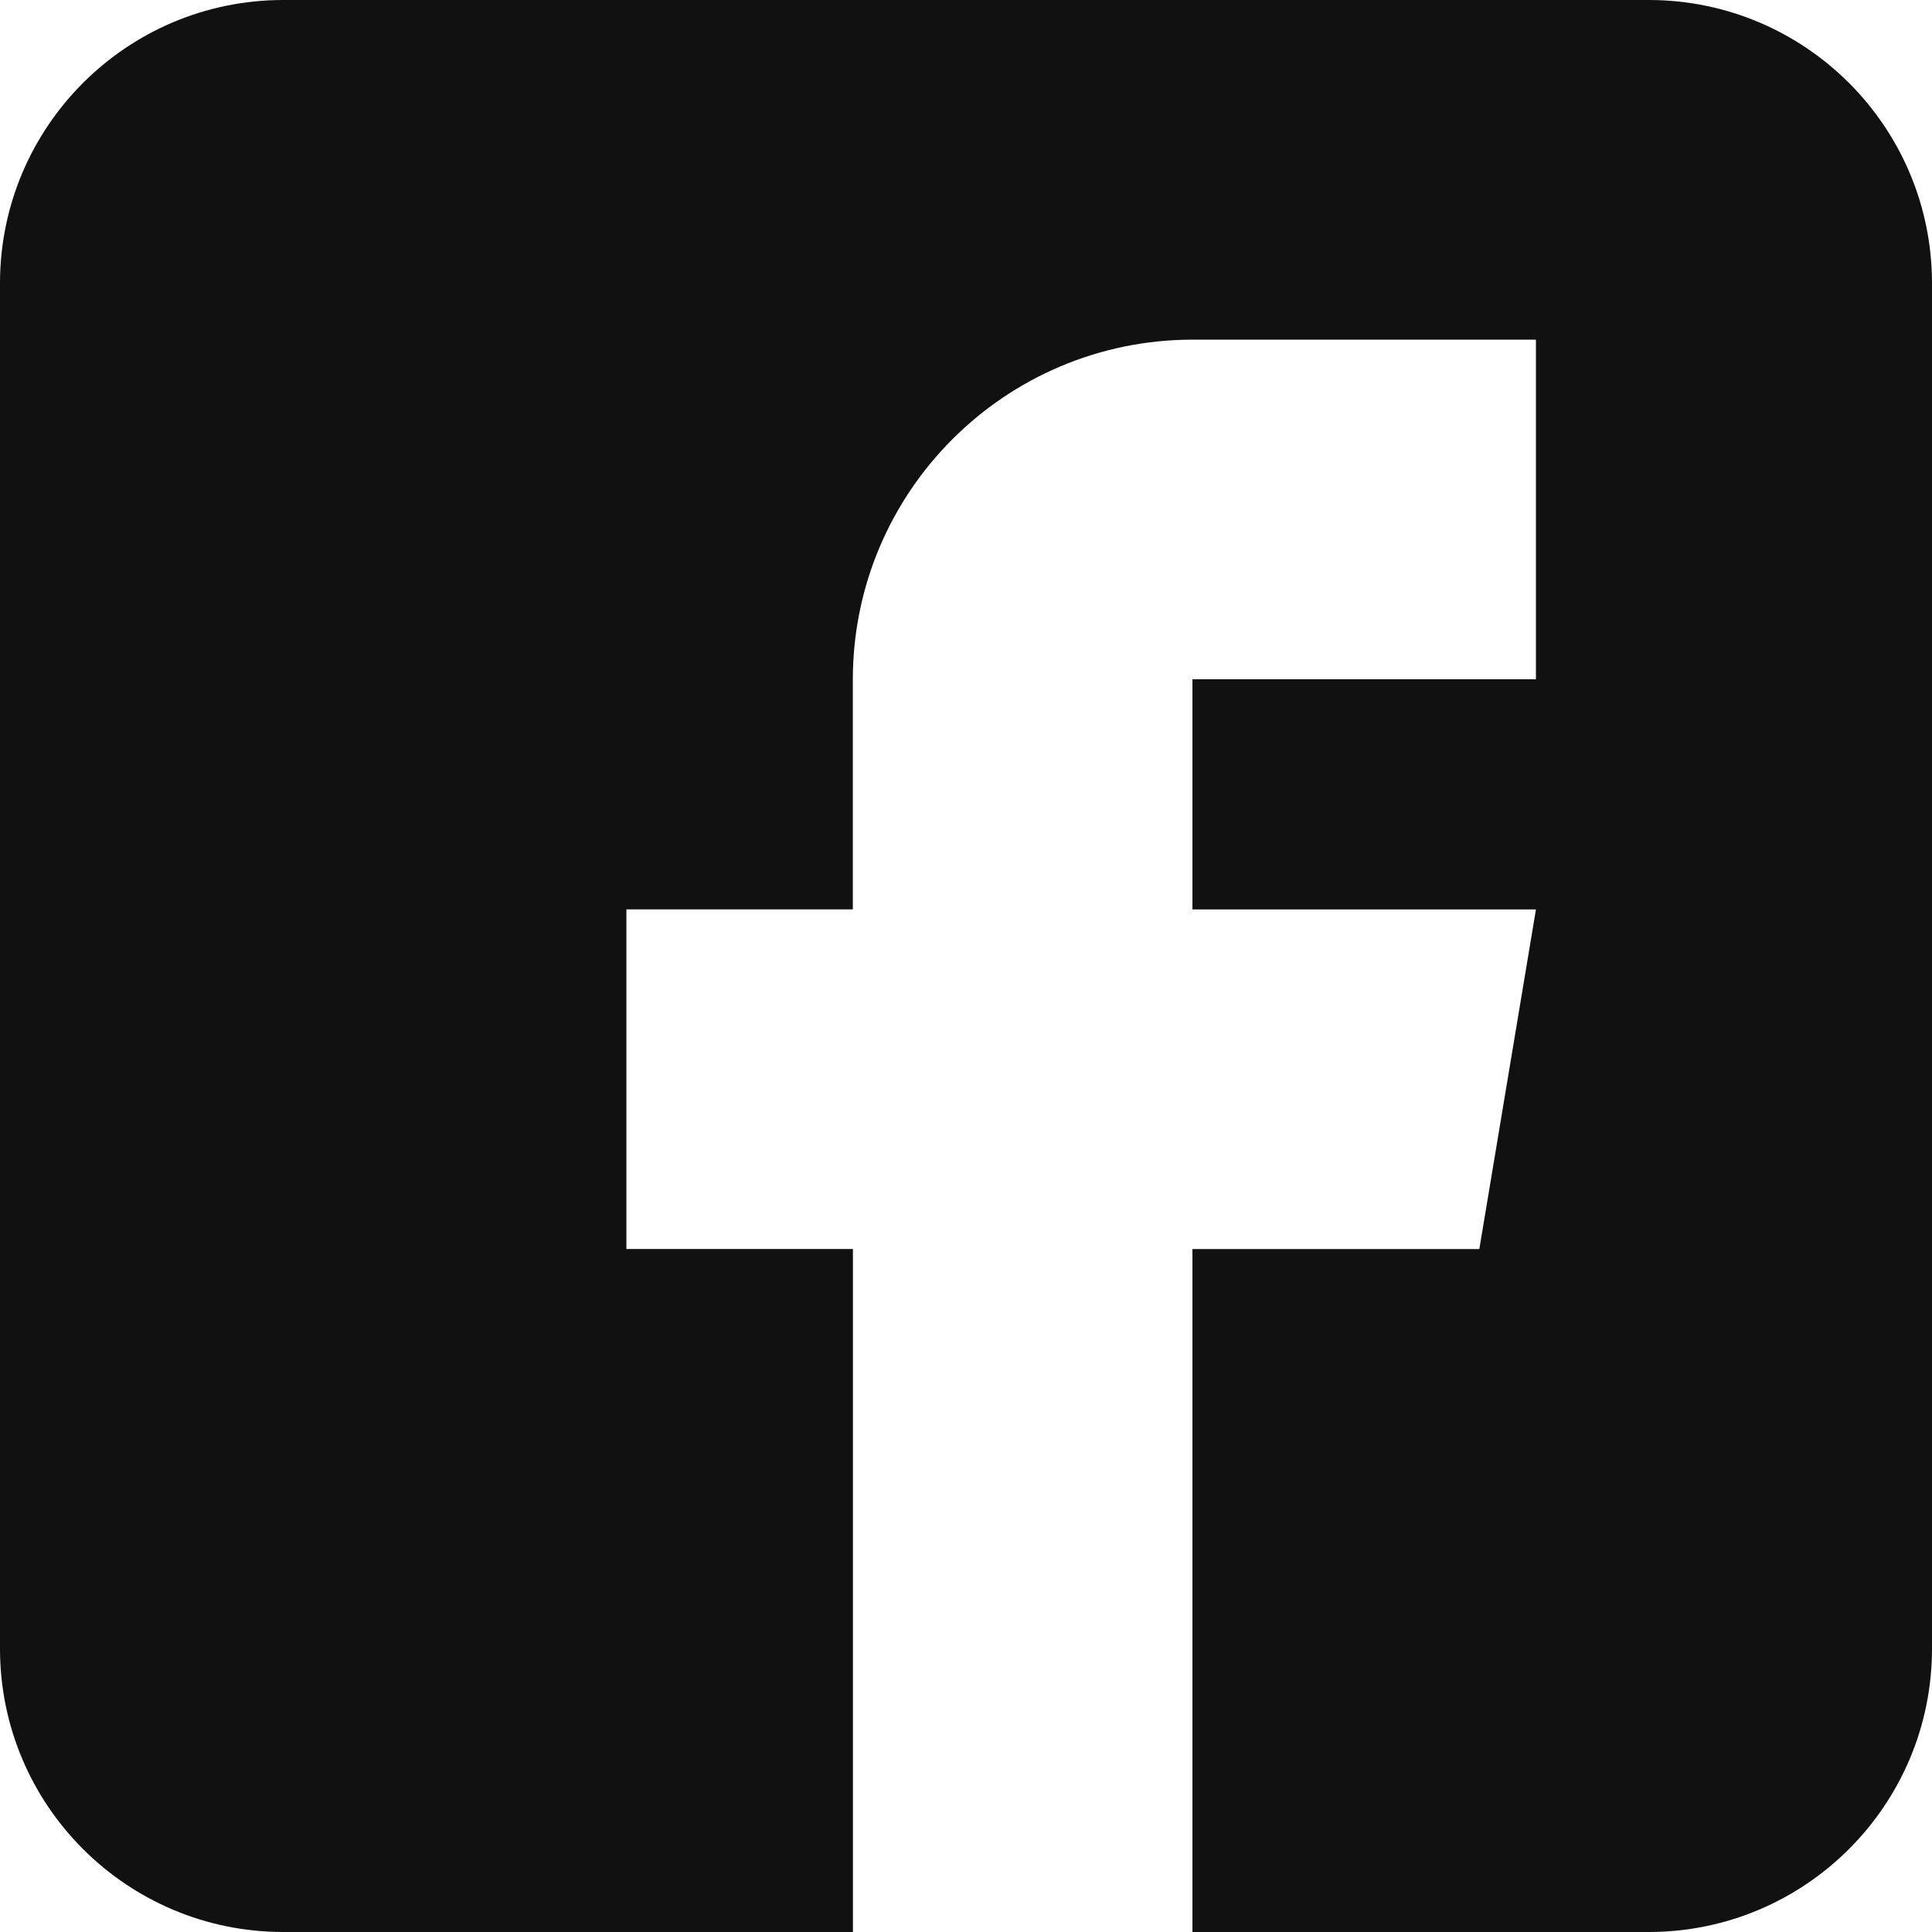
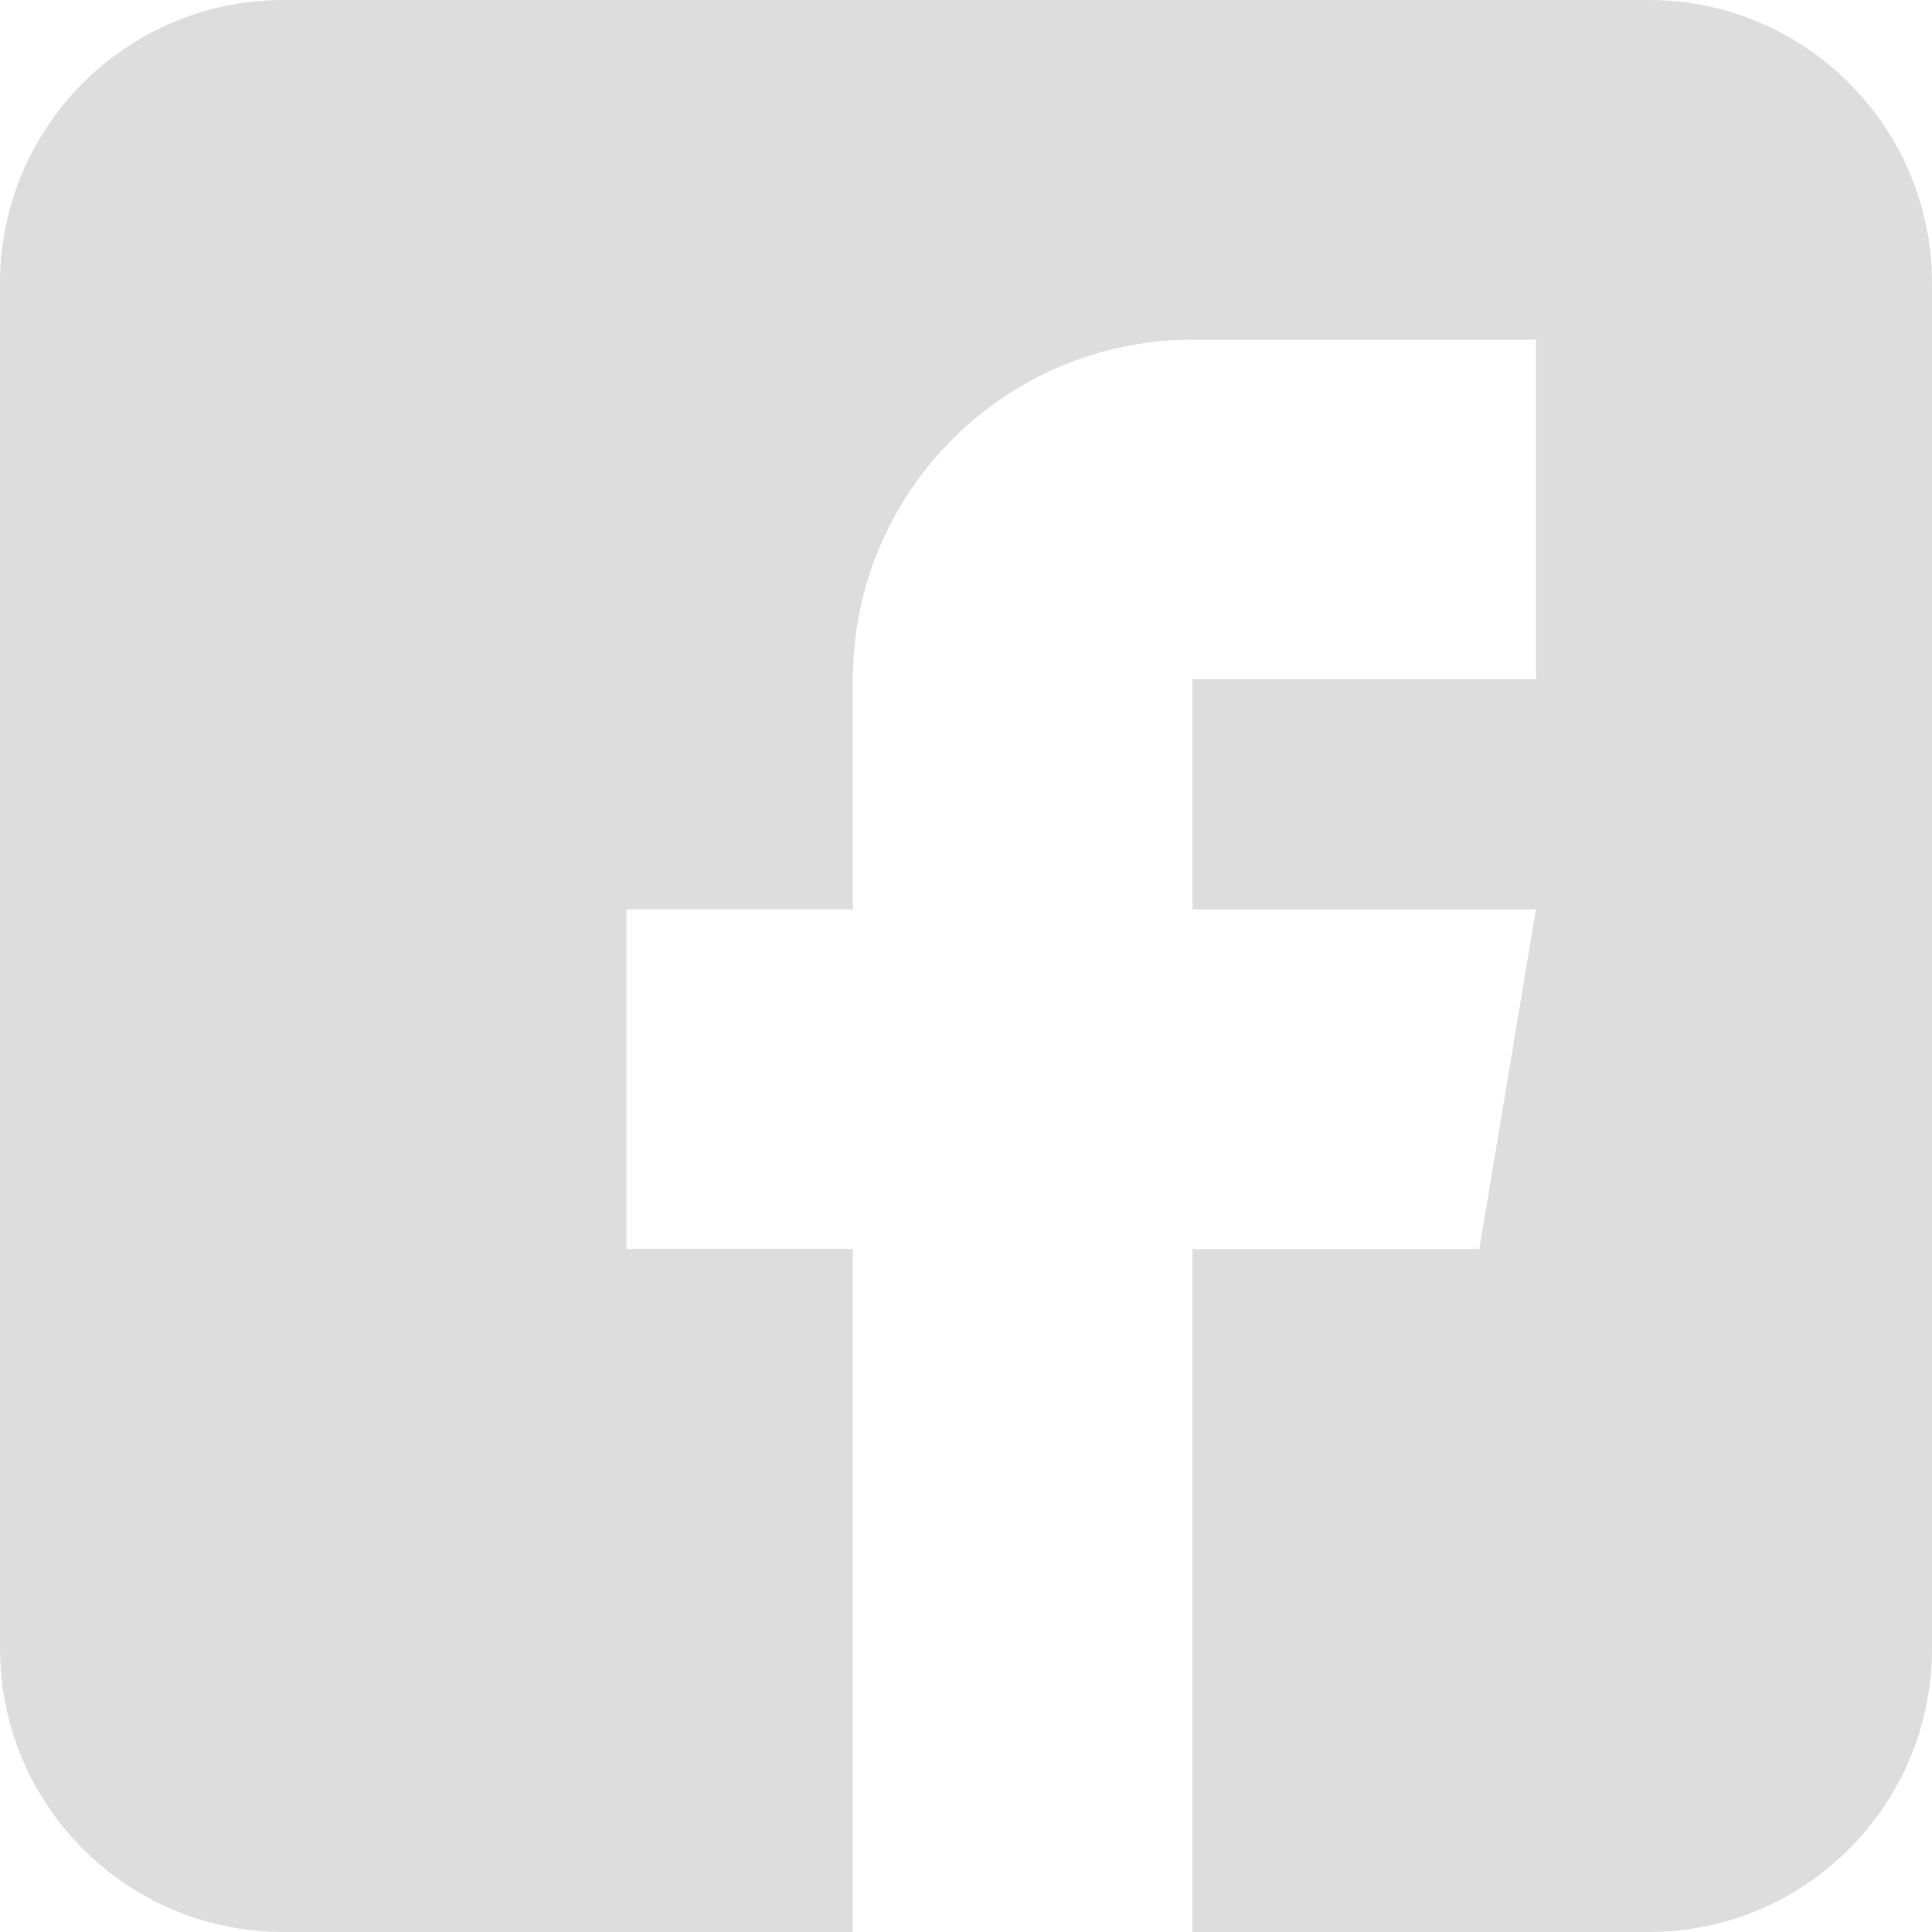
<svg xmlns="http://www.w3.org/2000/svg" width="40" height="40" viewBox="0 0 40 40">
-   <path id="facebook_1_" data-name="facebook (1)" d="M34.141,0H5.859A5.866,5.866,0,0,0,0,5.859V34.141A5.866,5.866,0,0,0,5.859,40h11.8V25.859H12.969V18.828h4.688V14.063a7.039,7.039,0,0,1,7.031-7.031H31.8v7.031H24.688v4.766H31.8l-1.172,7.031H24.688V40h9.453A5.866,5.866,0,0,0,40,34.141V5.859A5.866,5.866,0,0,0,34.141,0Zm0,0" fill="#111" />
+   <path id="facebook_1_" data-name="facebook (1)" d="M34.141,0H5.859A5.866,5.866,0,0,0,0,5.859V34.141A5.866,5.866,0,0,0,5.859,40h11.8V25.859H12.969V18.828h4.688V14.063a7.039,7.039,0,0,1,7.031-7.031H31.8v7.031H24.688v4.766H31.8l-1.172,7.031H24.688V40h9.453A5.866,5.866,0,0,0,40,34.141V5.859A5.866,5.866,0,0,0,34.141,0Zm0,0" fill="#DDD" />
</svg>
